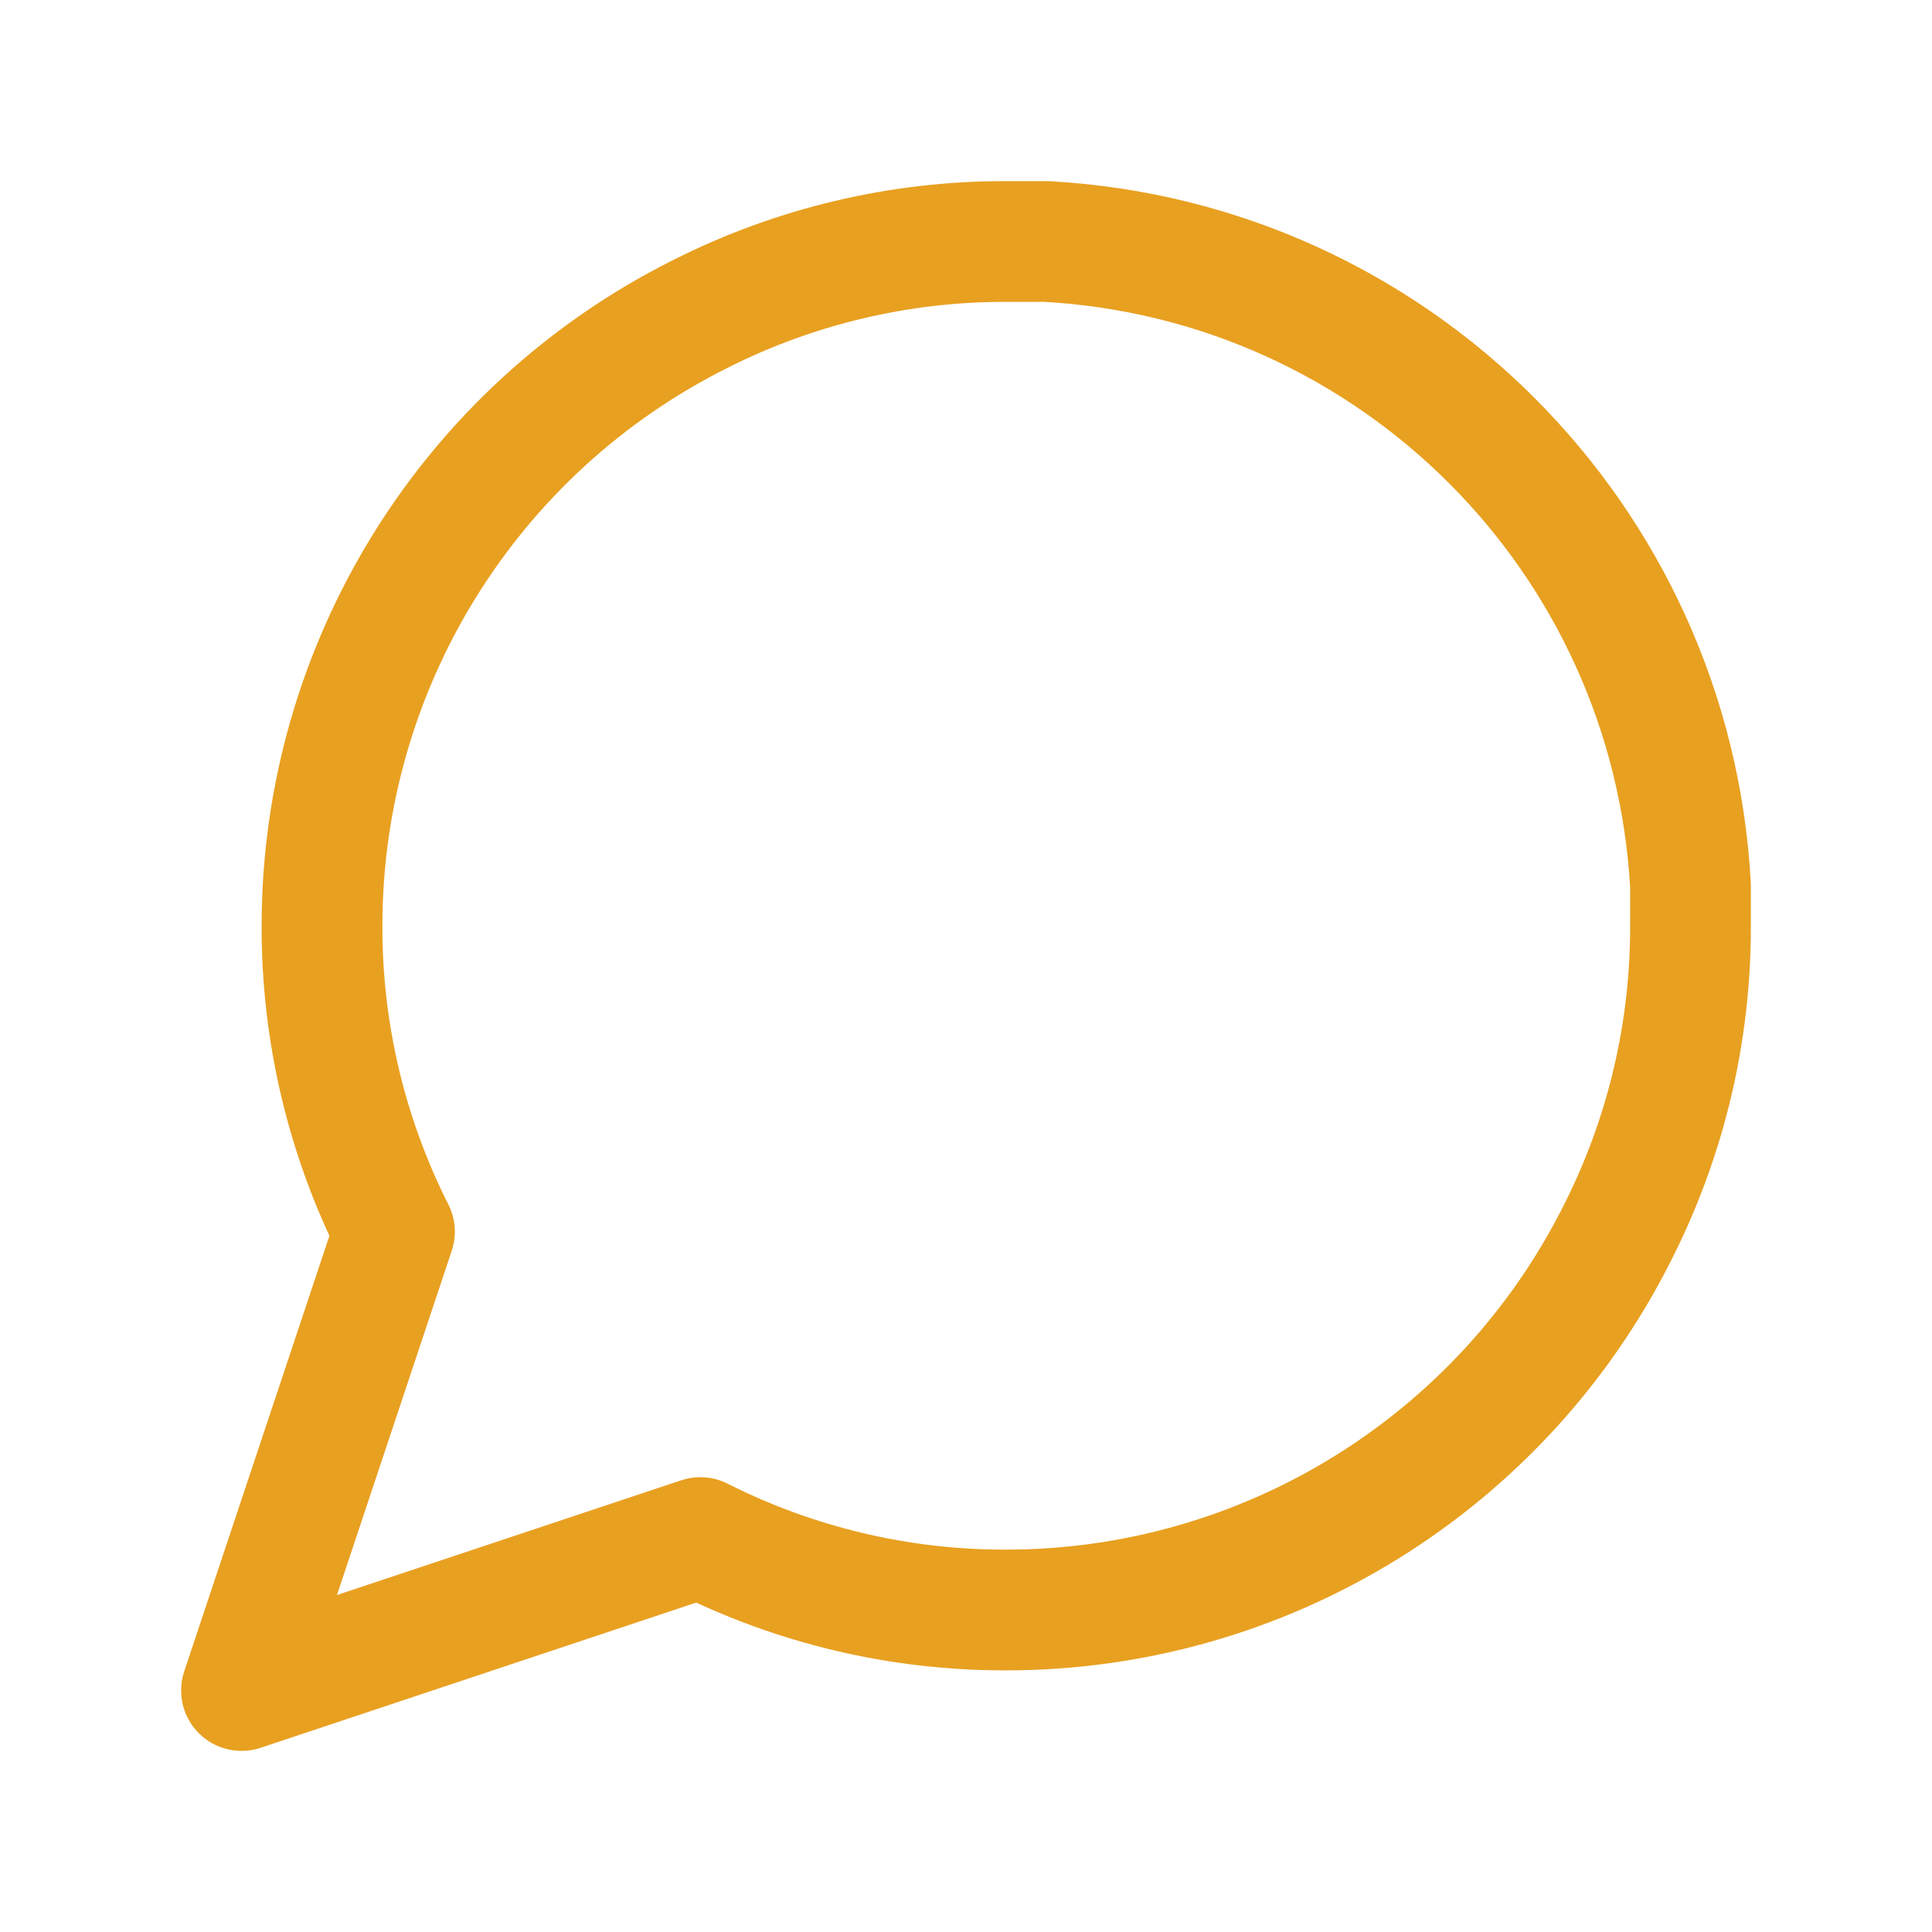
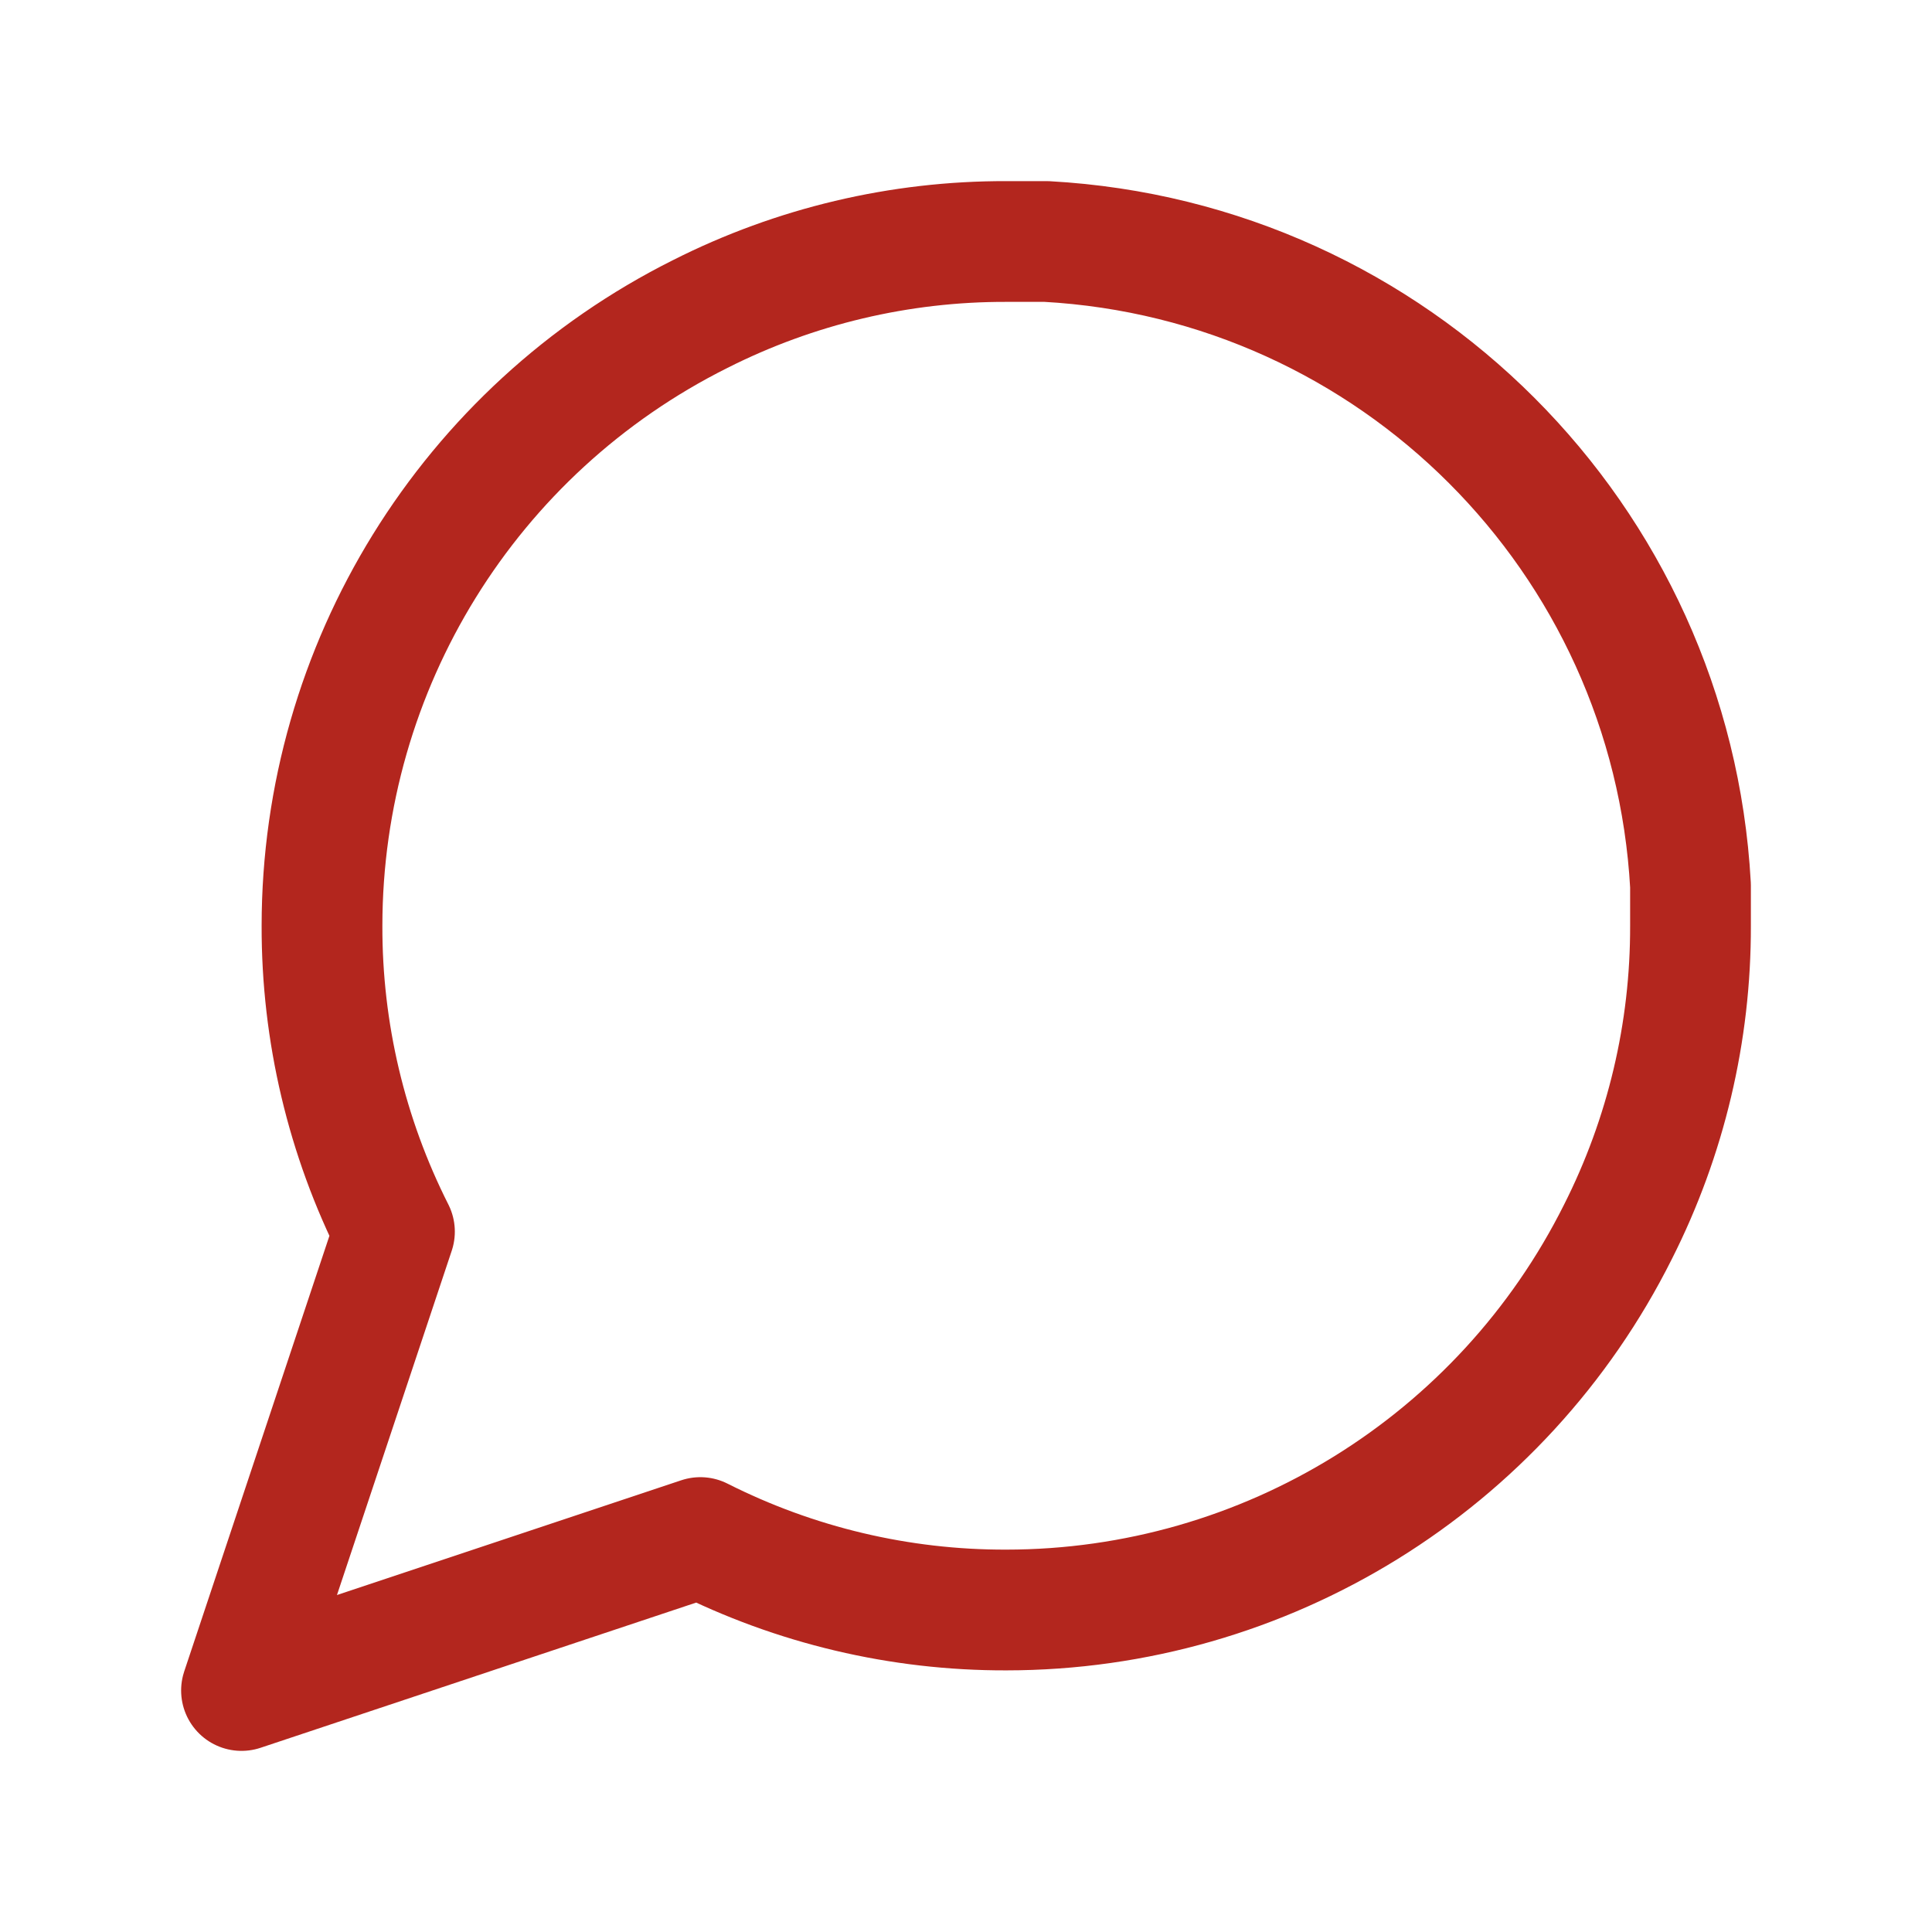
- <svg xmlns="http://www.w3.org/2000/svg" viewBox="0 0 24 24" width="32" height="32" fill="none" stroke="#e8a020" stroke-width="1.5" stroke-linecap="round" stroke-linejoin="round">
+ <svg xmlns="http://www.w3.org/2000/svg" viewBox="0 0 24 24" width="32" height="32" fill="none" stroke="#b3261e" stroke-width="1.5" stroke-linecap="round" stroke-linejoin="round">
  <path d="M21 11.5a8.38 8.38 0 0 1-.9 3.8 8.5 8.5 0 0 1-7.6 4.7 8.38 8.38 0 0 1-3.8-.9L3 21l1.9-5.7a8.38 8.38 0 0 1-.9-3.8 8.5 8.5 0 0 1 4.7-7.6 8.38 8.38 0 0 1 3.8-.9h.5a8.48 8.48 0 0 1 8 8v.5z" />
</svg>
